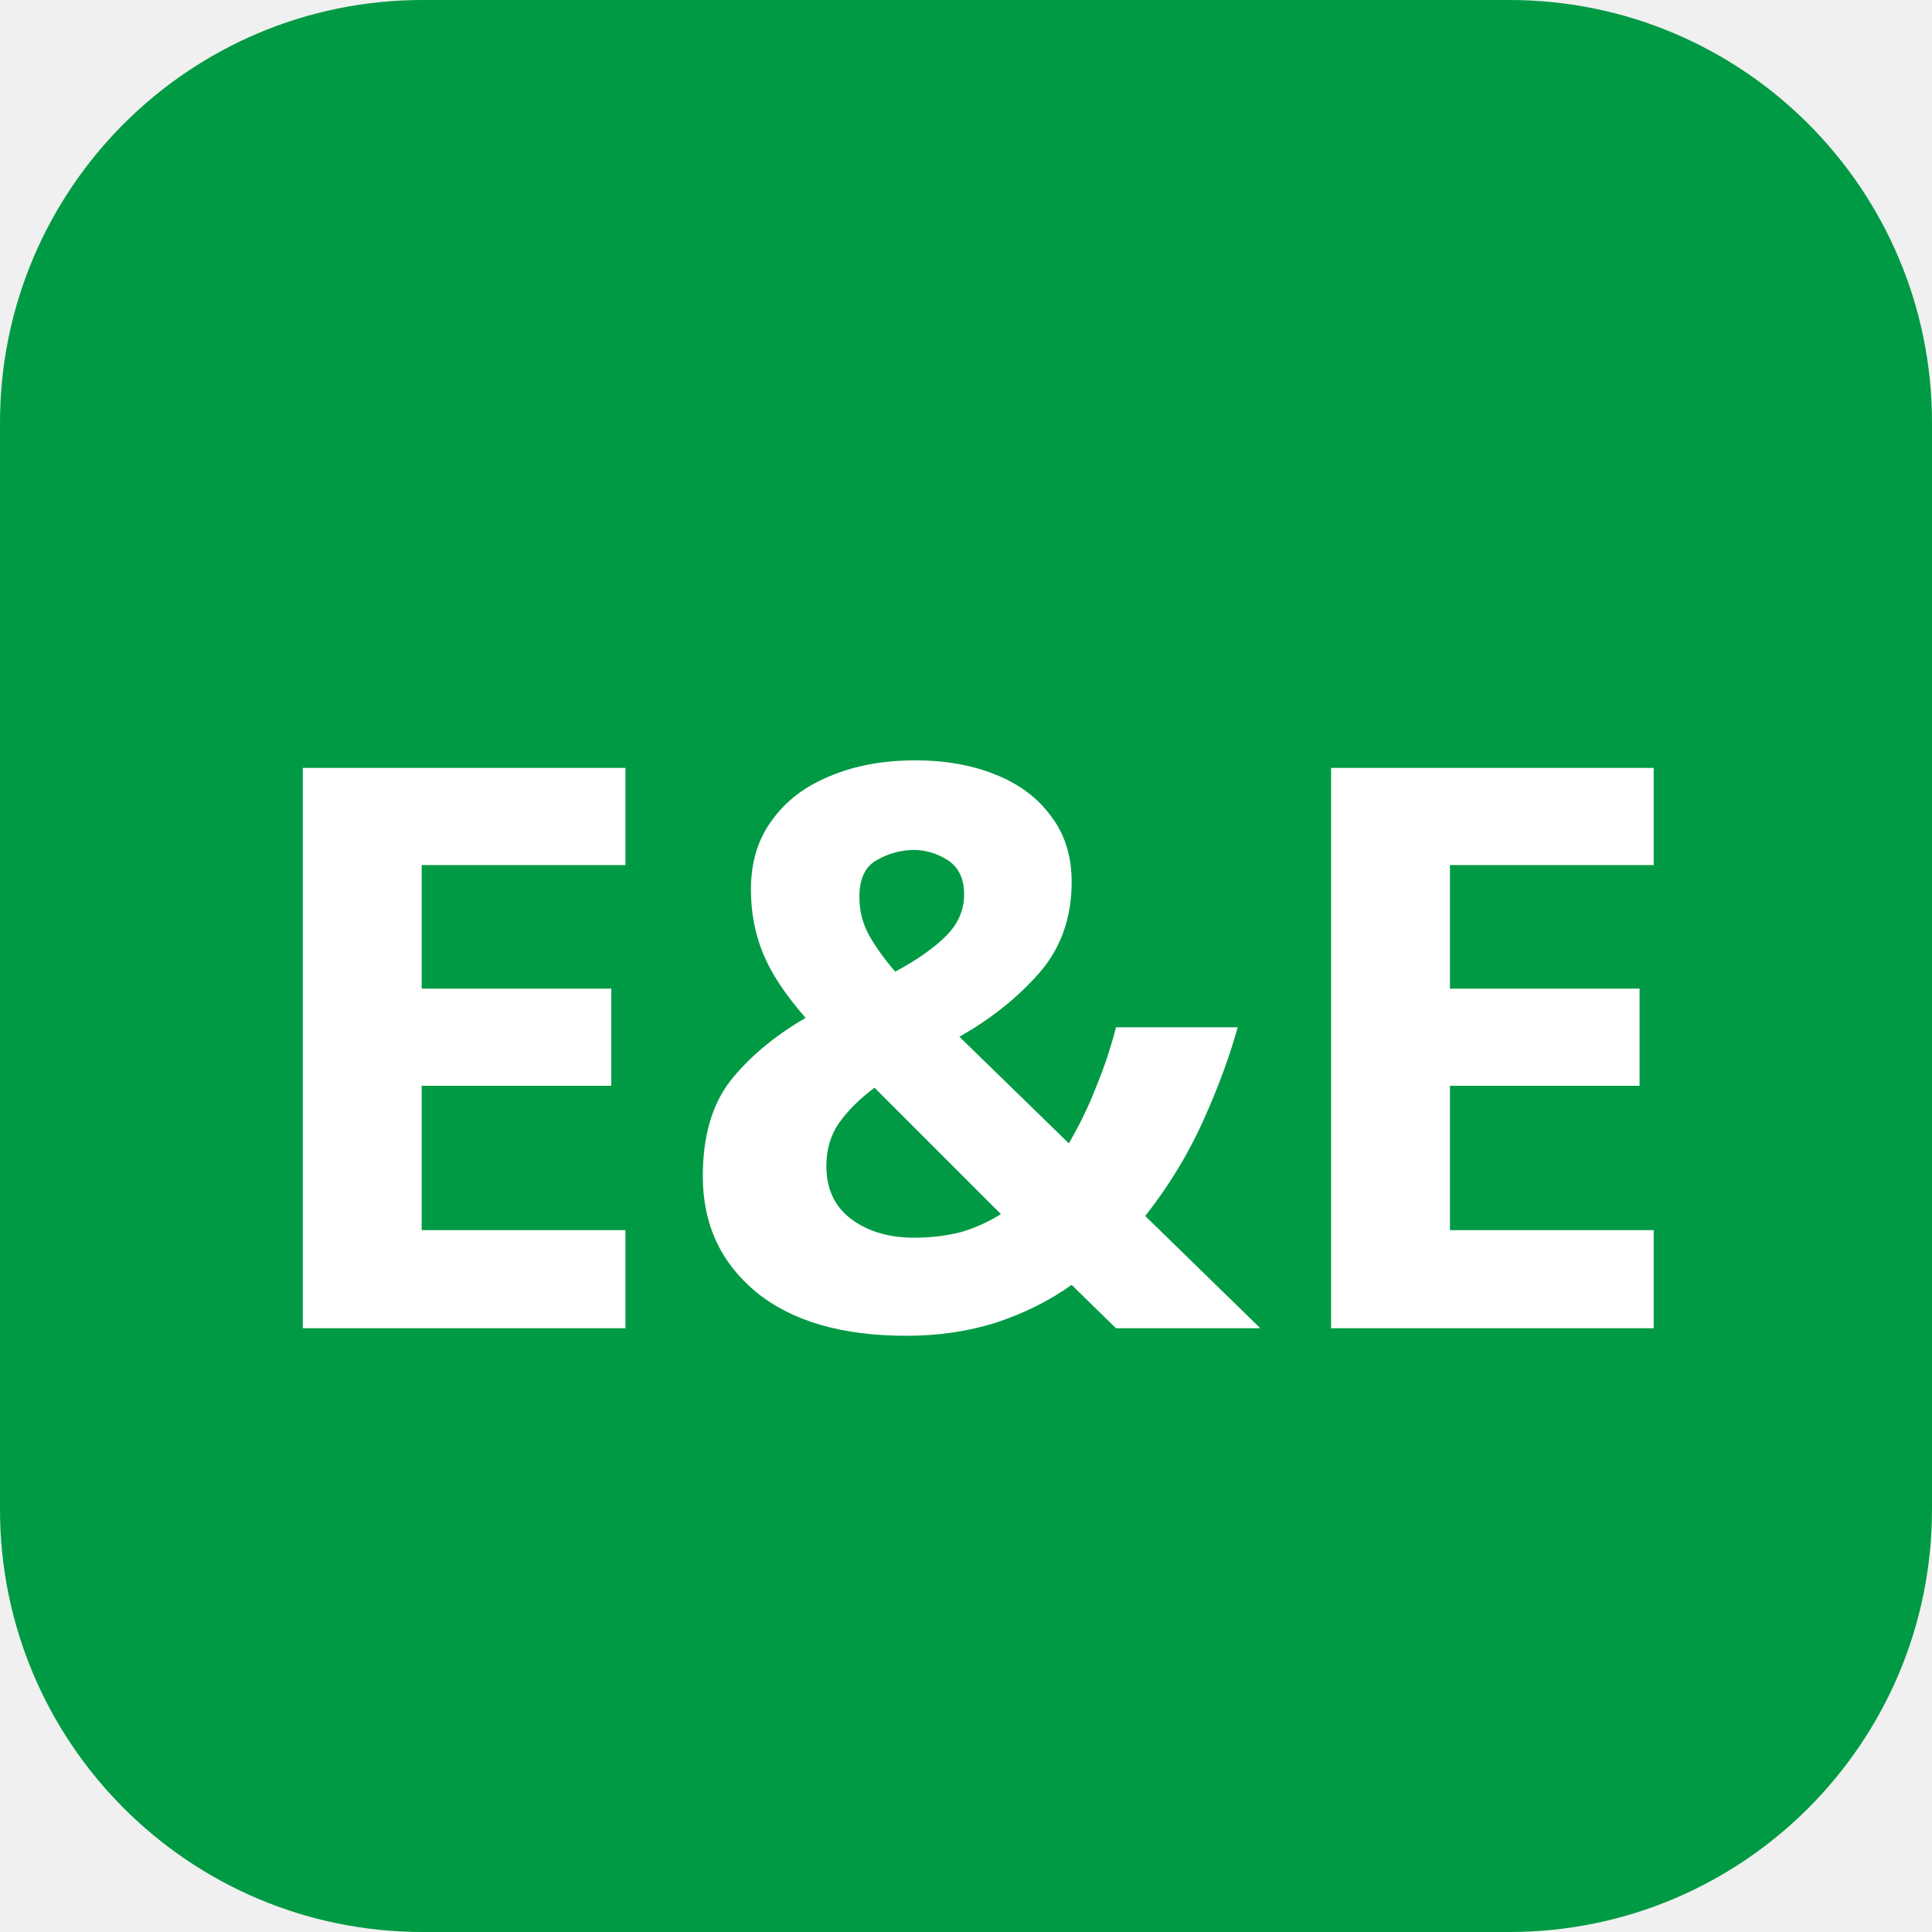
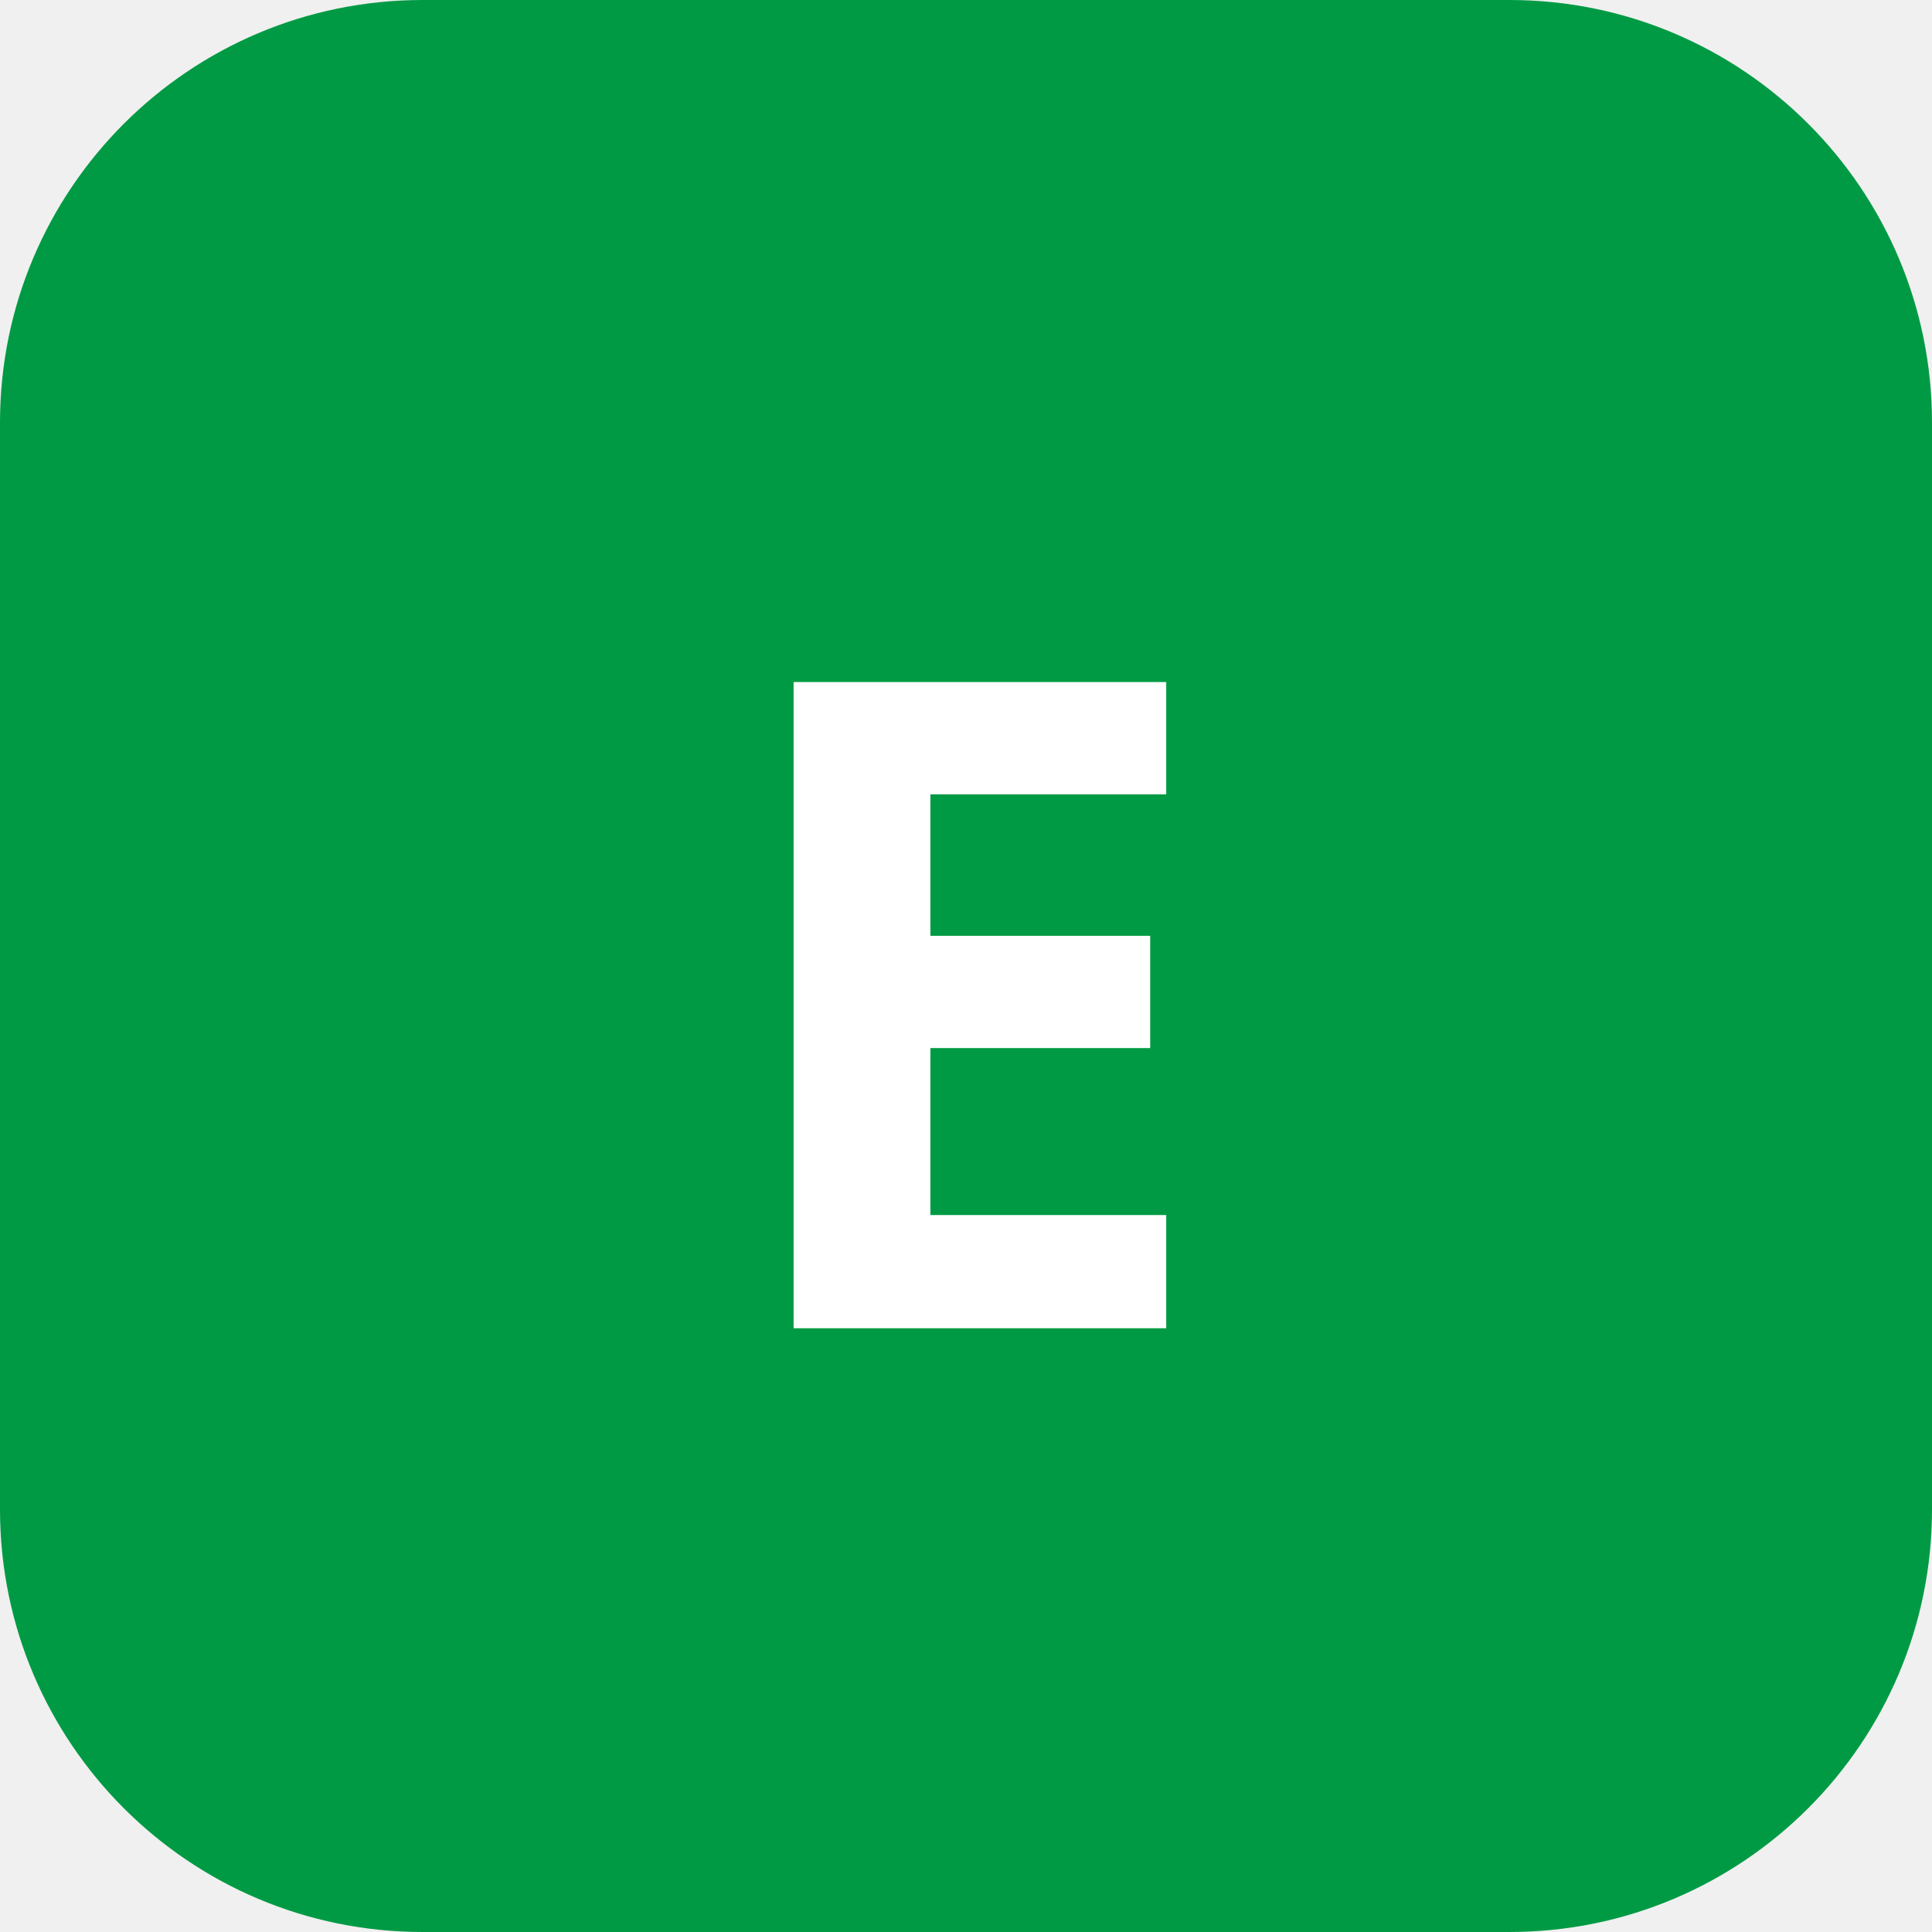
<svg xmlns="http://www.w3.org/2000/svg" viewBox="0 0 32 32">
  <rect width="32" height="32" rx="7" fill="#009A44" />
-   <text x="16" y="22" text-anchor="middle" font-family="Arial Narrow, Arial Black, sans-serif" font-size="13" font-weight="800" fill="#fff">E&amp;E</text>
+   <text x="16" y="22" text-anchor="middle" font-family="Arial Narrow, Arial Black, sans-serif" font-size="15" font-weight="800" fill="#fff">E</text>
</svg>
